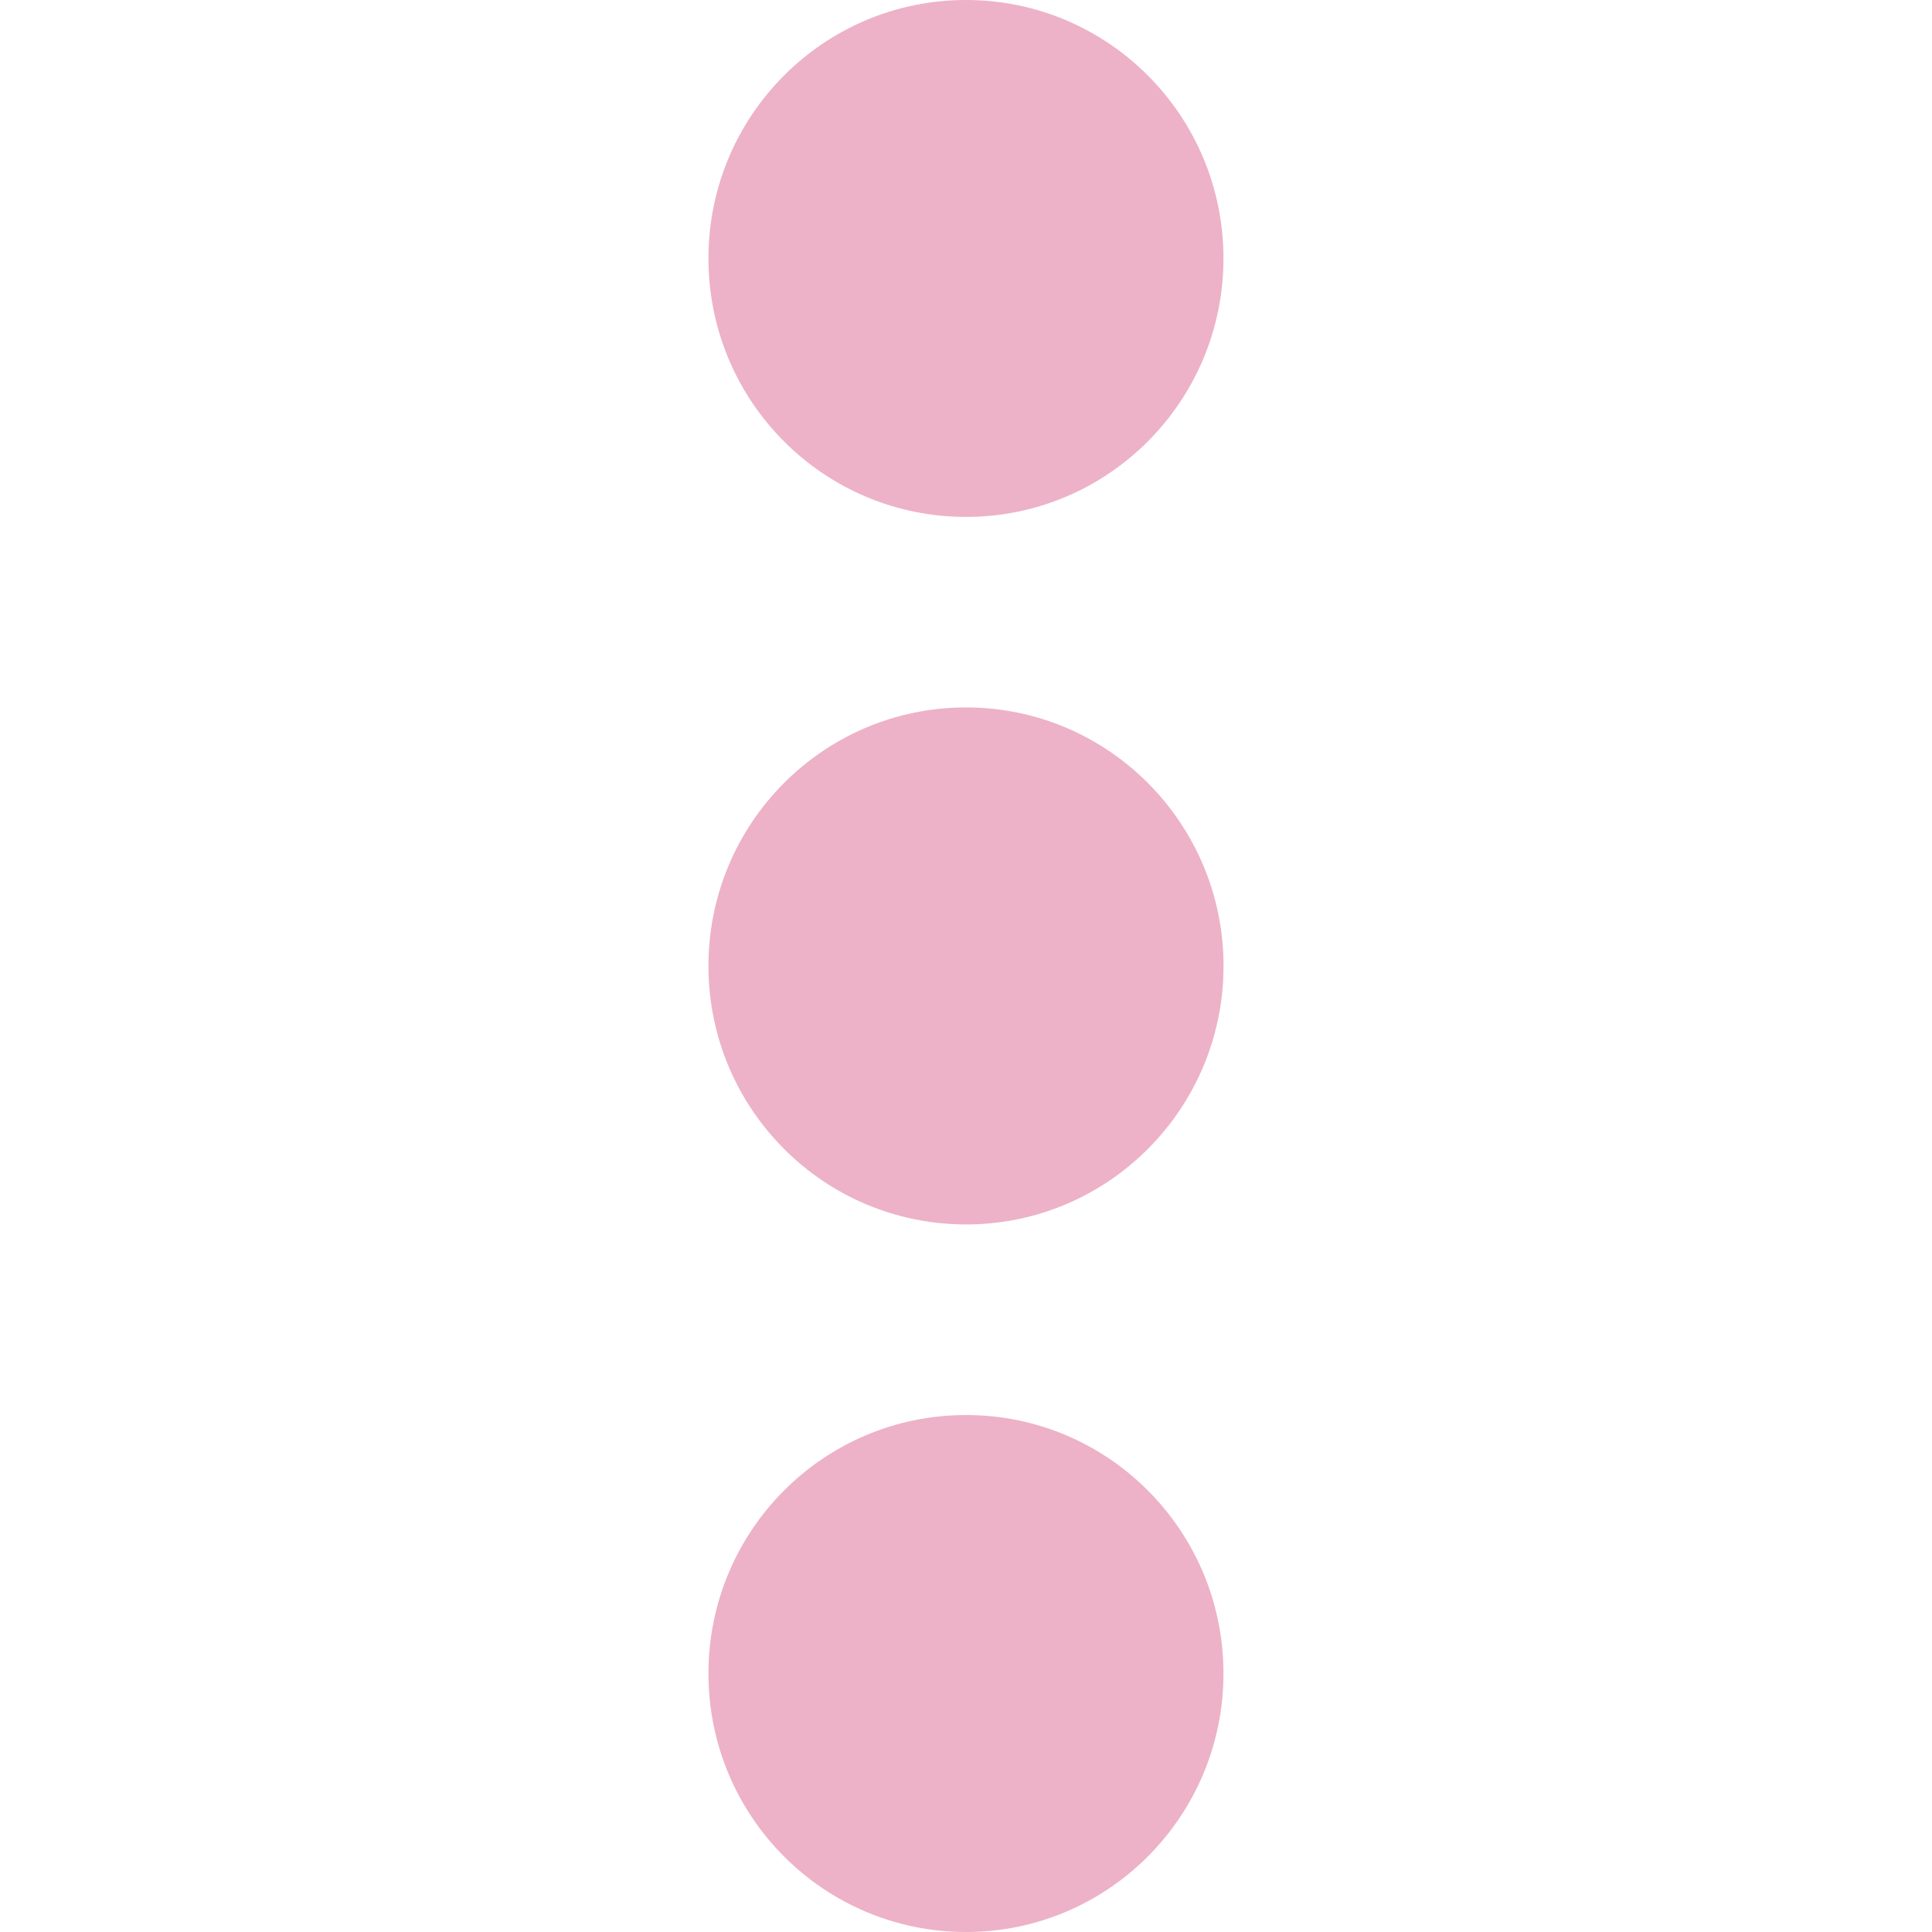
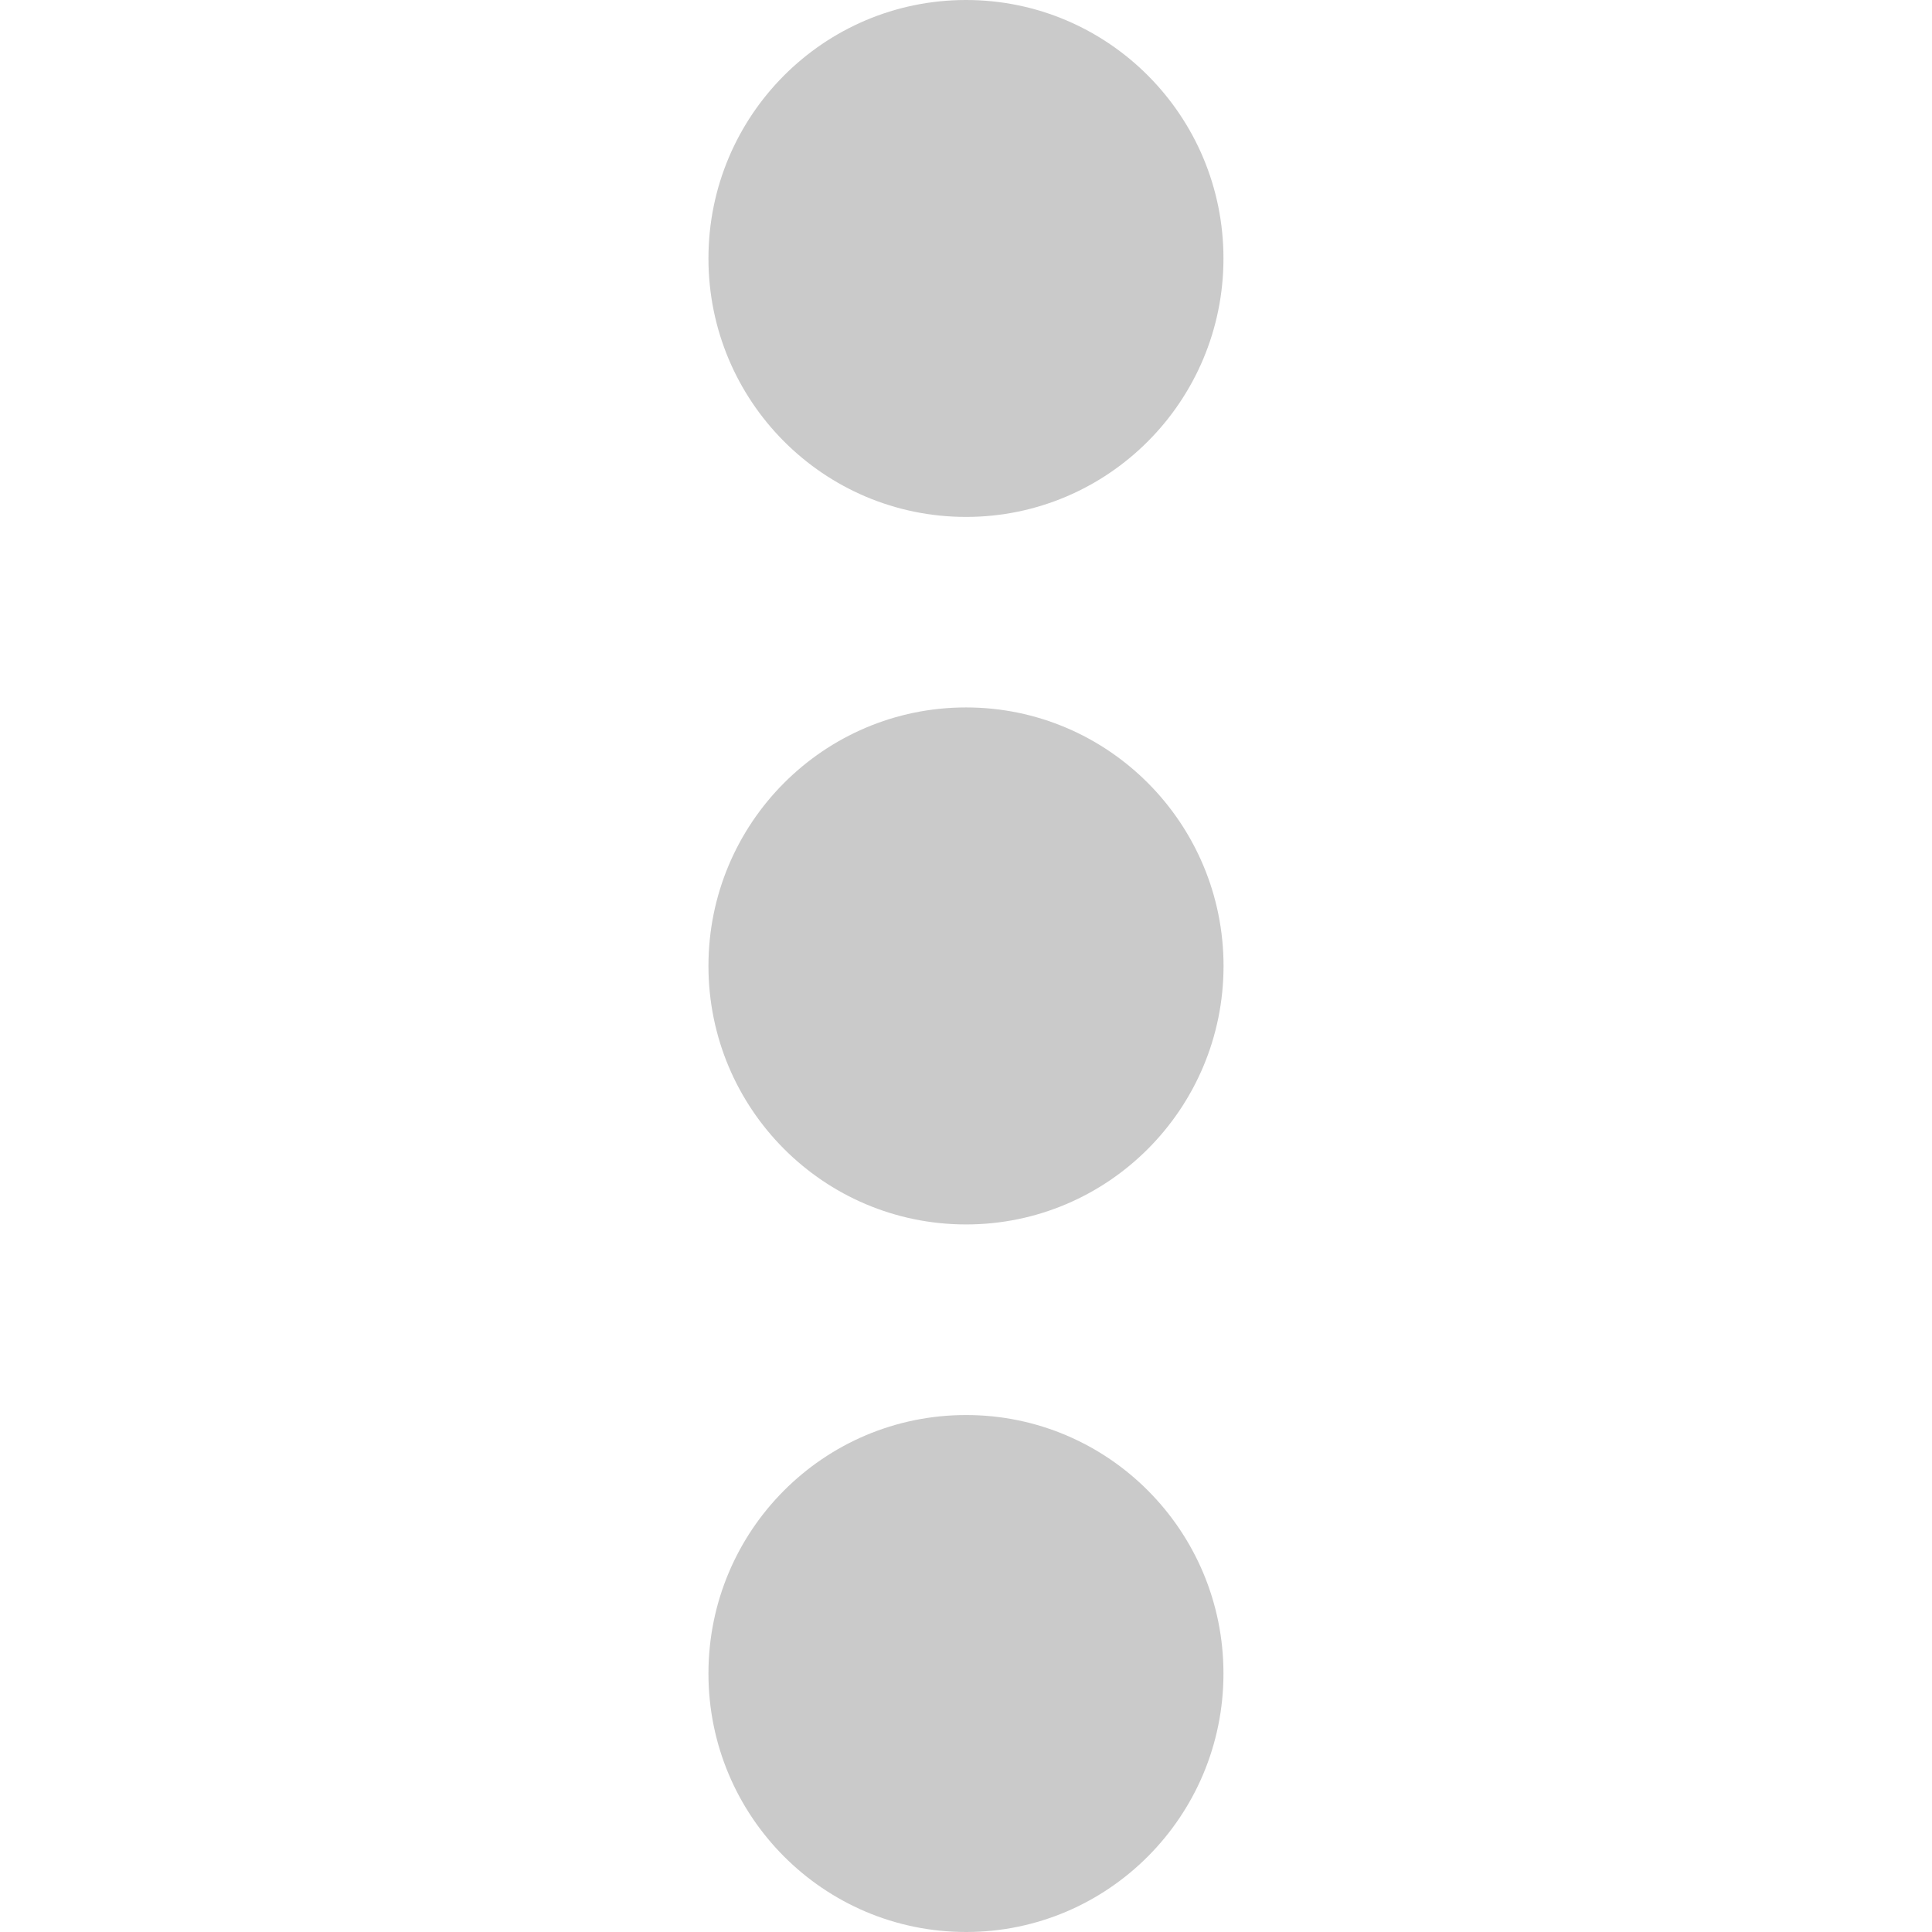
<svg xmlns="http://www.w3.org/2000/svg" version="1.1" x="0px" y="0px" width="45.583px" height="45.583px" viewBox="0 0 45.583 45.583" xml:space="preserve">
  <g>
-     <path fill="#edb2c7" d="M22.793,12.196c-3.361,0-6.078-2.729-6.078-6.099C16.715,2.73,19.432,0,22.793,0c3.353,0,6.073,2.729,6.073,6.097    C28.866,9.466,26.145,12.196,22.793,12.196z" />
-     <path fill="#edb2c7" d="M22.794,28.889c-3.361,0-6.079-2.729-6.079-6.099c0-3.366,2.717-6.099,6.078-6.099c3.353,0,6.073,2.732,6.075,6.099    C28.866,26.162,26.144,28.889,22.794,28.889z" />
-     <path fill="#edb2c7" d="M22.794,45.583c-3.361,0-6.079-2.729-6.079-6.099s2.717-6.098,6.078-6.098c3.353-0.002,6.073,2.729,6.073,6.098    S26.144,45.583,22.794,45.583z" />
+     <path fill="#cacaca" d="M22.793,12.196c-3.361,0-6.078-2.729-6.078-6.099C16.715,2.73,19.432,0,22.793,0c3.353,0,6.073,2.729,6.073,6.097    C28.866,9.466,26.145,12.196,22.793,12.196z" />
+     <path fill="#cacaca" d="M22.794,28.889c-3.361,0-6.079-2.729-6.079-6.099c0-3.366,2.717-6.099,6.078-6.099c3.353,0,6.073,2.732,6.075,6.099    C28.866,26.162,26.144,28.889,22.794,28.889z" />
+     <path fill="#cacaca" d="M22.794,45.583c-3.361,0-6.079-2.729-6.079-6.099s2.717-6.098,6.078-6.098c3.353-0.002,6.073,2.729,6.073,6.098    S26.144,45.583,22.794,45.583z" />
  </g>
</svg>
